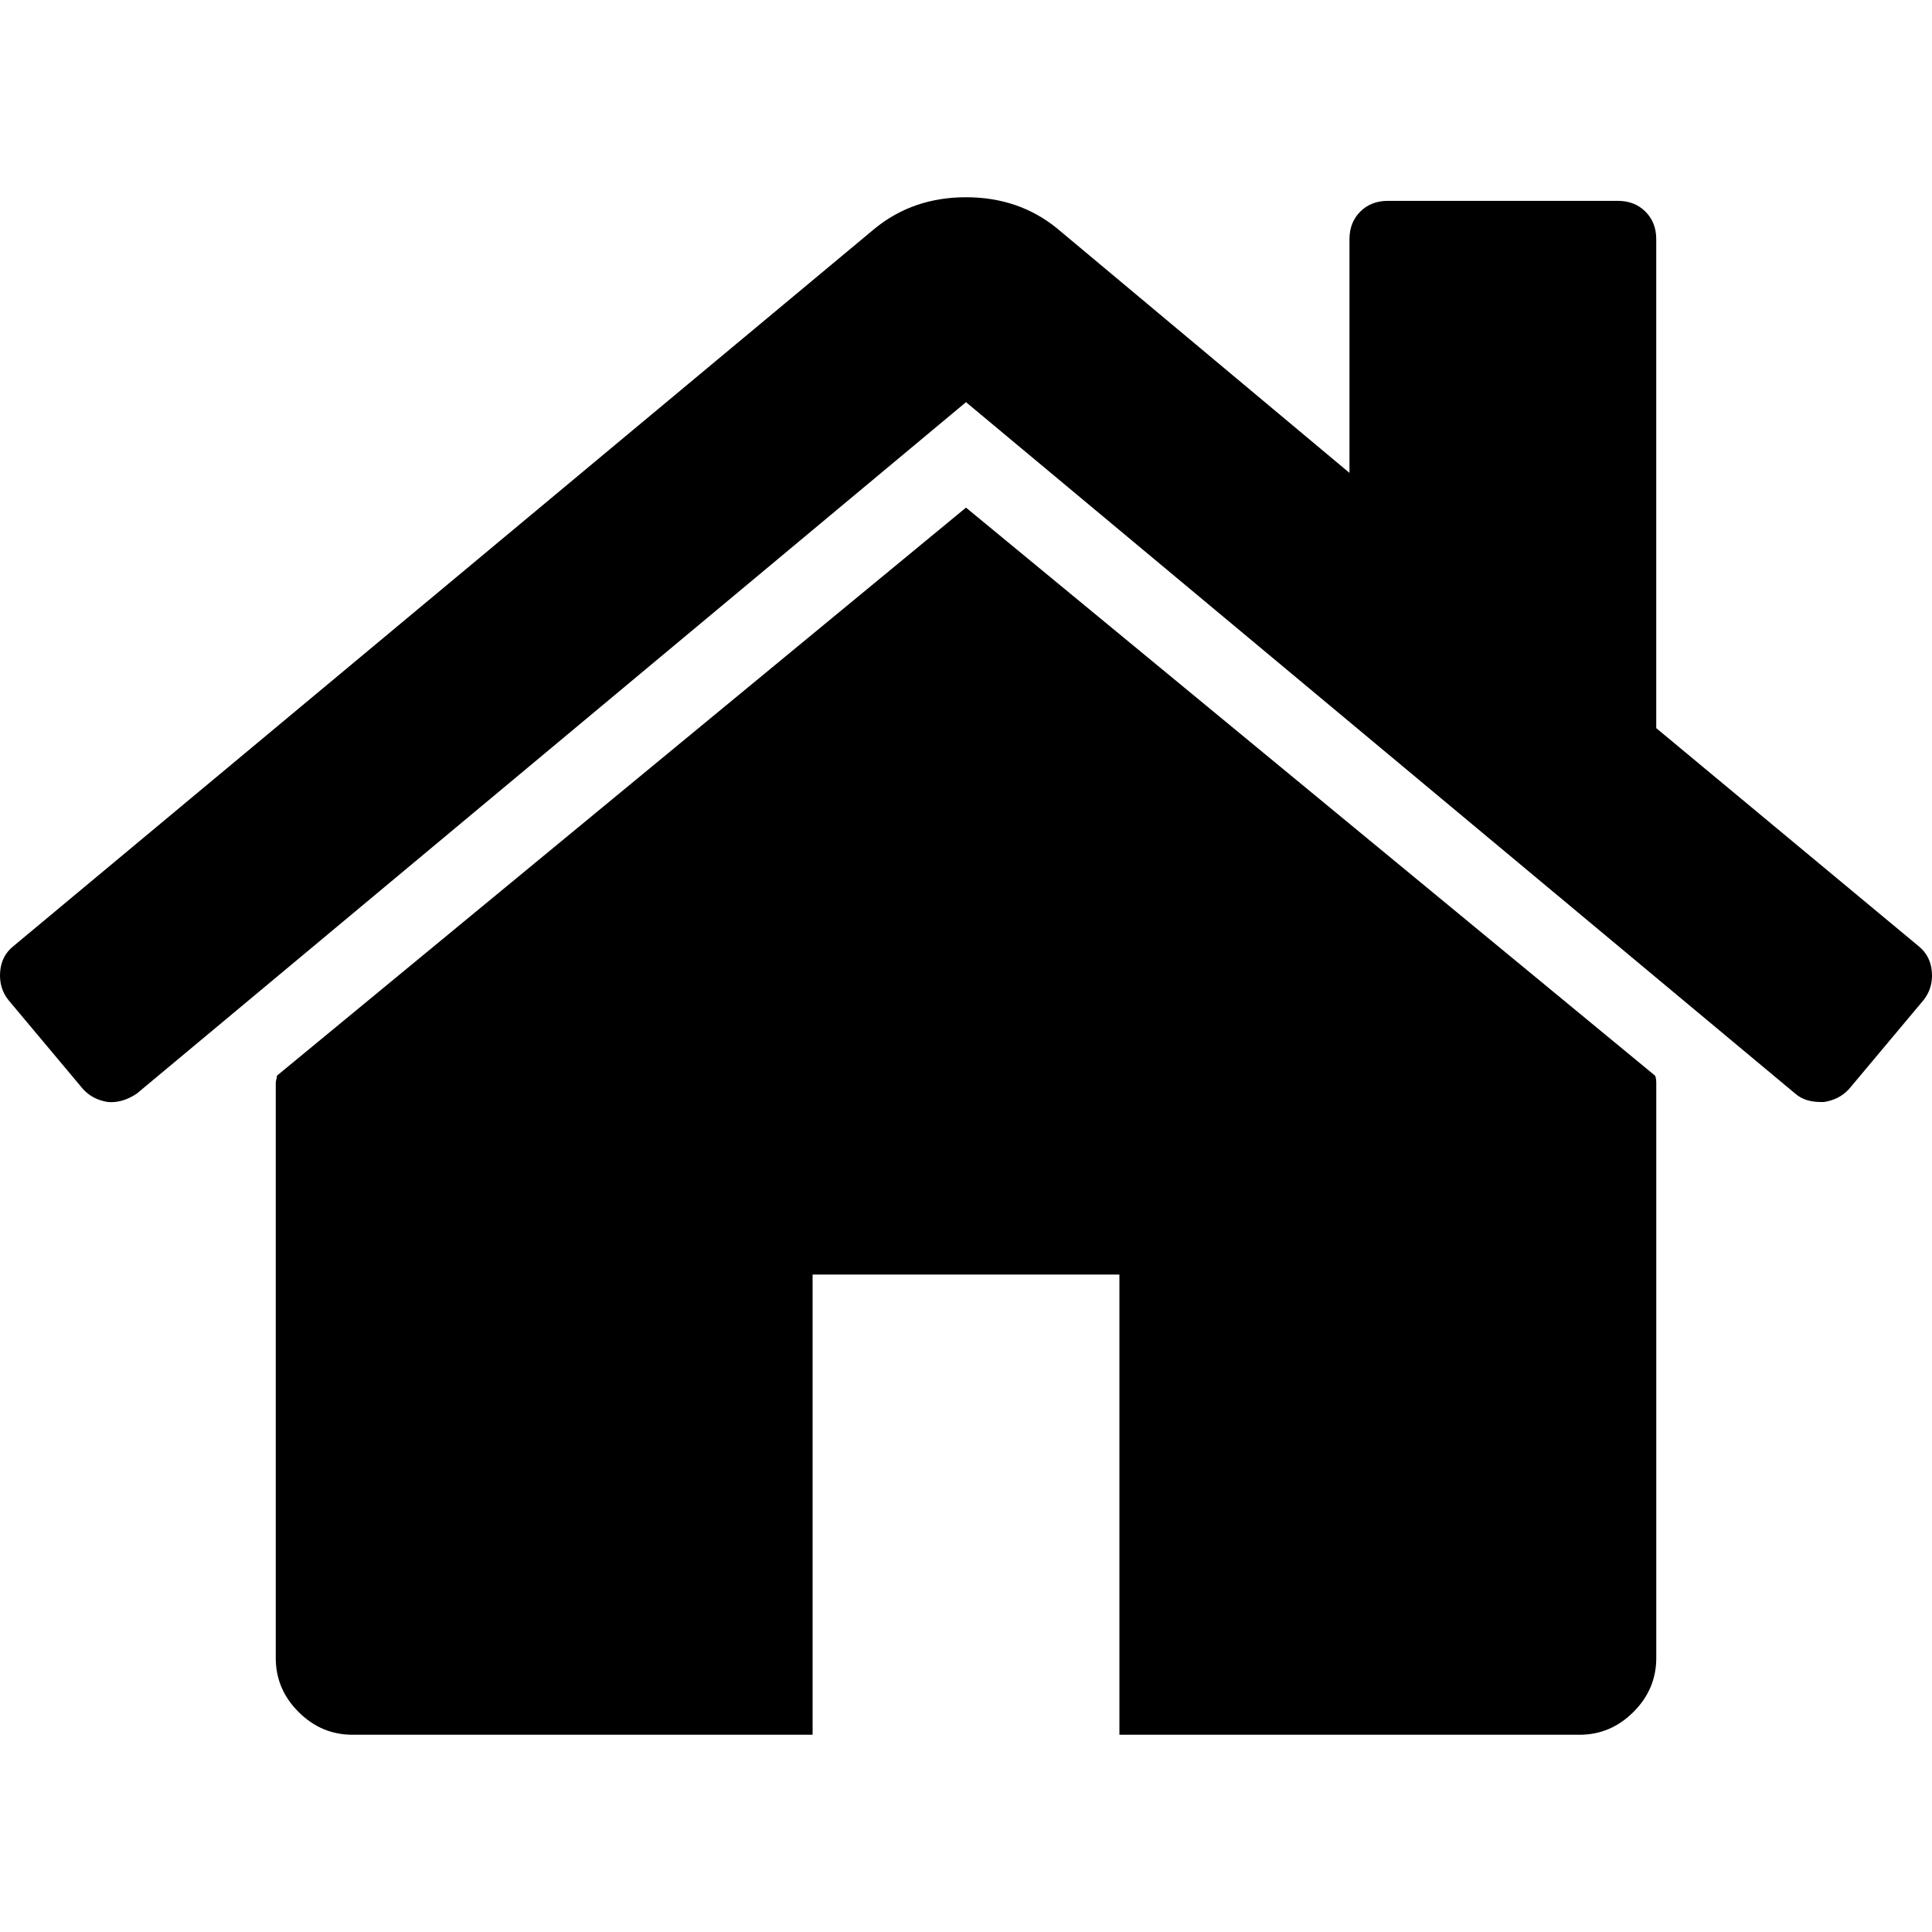
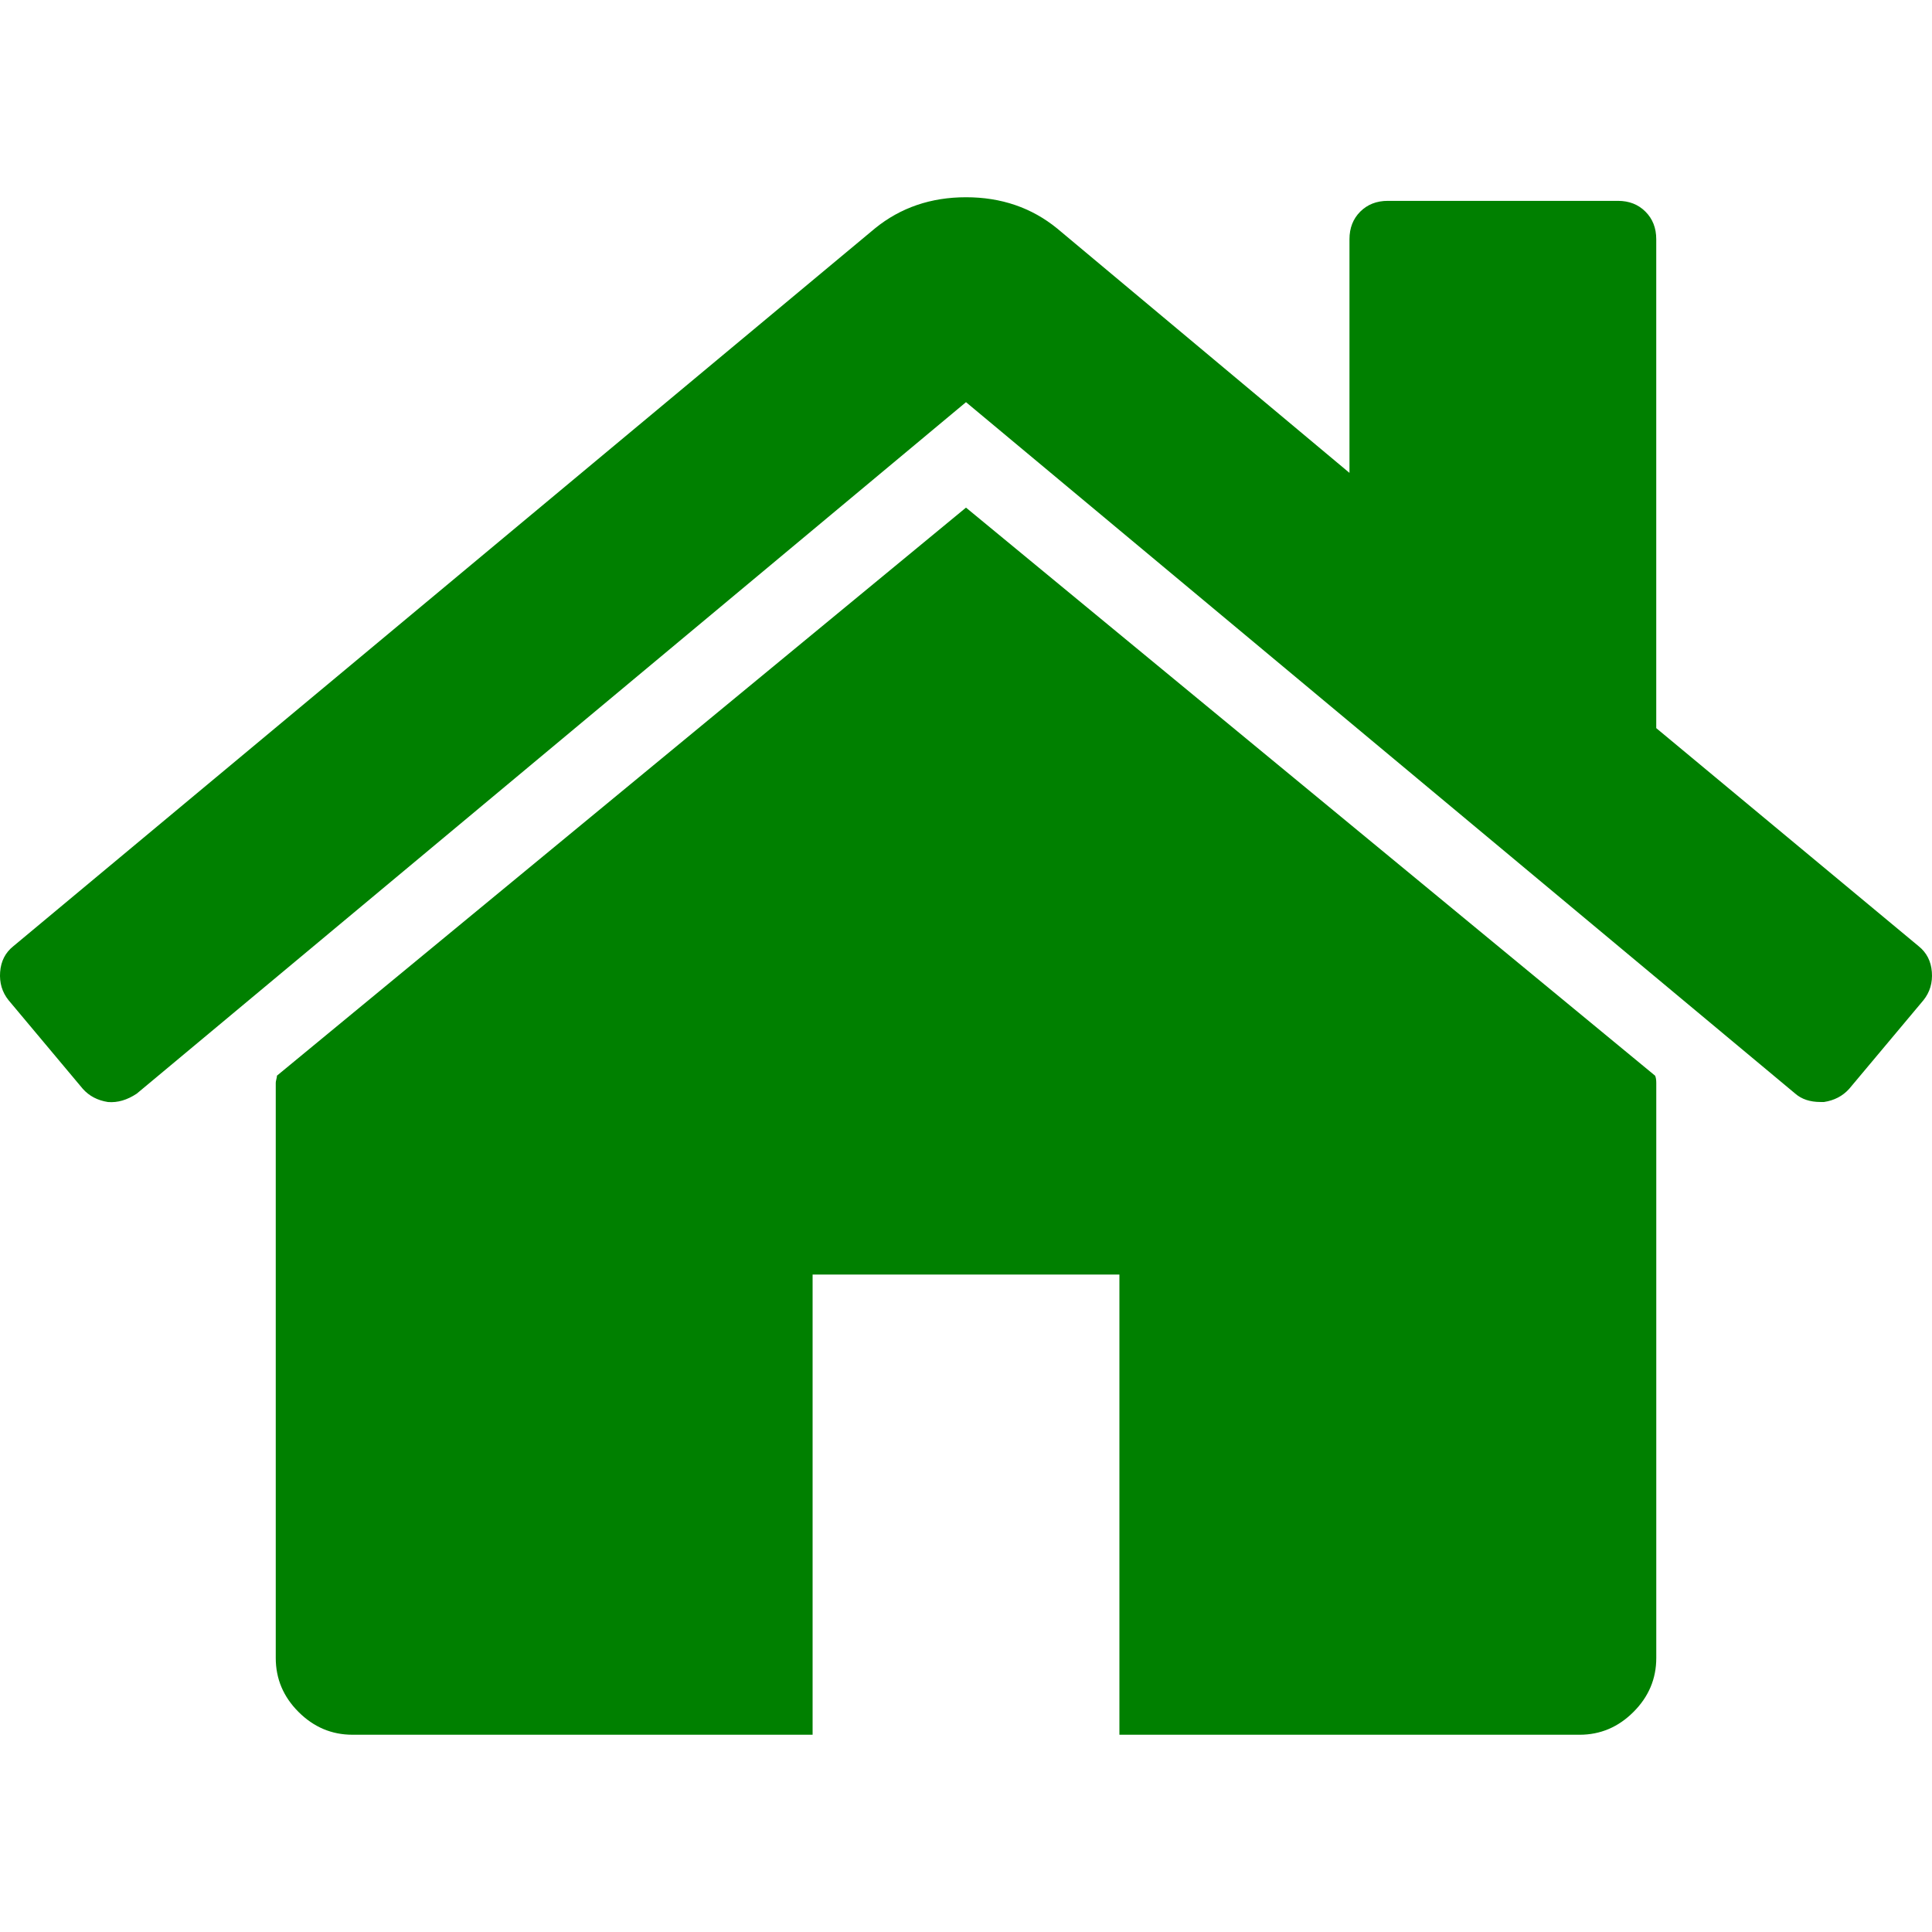
- <svg xmlns="http://www.w3.org/2000/svg" version="1.1" id="Capa_1" x="0px" y="0px" width="460.298px" height="460.297px" viewBox="0 0 460.298 460.297" style="enable-background:new 0 0 460.298 460.297;" xml:space="preserve">
+ <svg xmlns="http://www.w3.org/2000/svg" version="1.1" id="Capa_1" x="0px" y="0px" width="460.298px" height="460.297px" viewBox="0 0 460.298 460.297" style="enable-background:new 0 0 460.298 460.297;" xml:space="preserve" fill="green">
  <g>
    <g>
      <path d="M230.149,120.939L65.986,256.274c0,0.191-0.048,0.472-0.144,0.855c-0.094,0.38-0.144,0.656-0.144,0.852v137.041    c0,4.948,1.809,9.236,5.426,12.847c3.616,3.613,7.898,5.431,12.847,5.431h109.63V303.664h73.097v109.64h109.629    c4.948,0,9.236-1.814,12.847-5.435c3.617-3.607,5.432-7.898,5.432-12.847V257.981c0-0.76-0.104-1.334-0.288-1.707L230.149,120.939    z" />
      <path d="M457.122,225.438L394.6,173.476V56.989c0-2.663-0.856-4.853-2.574-6.567c-1.704-1.712-3.894-2.568-6.563-2.568h-54.816    c-2.666,0-4.855,0.856-6.57,2.568c-1.711,1.714-2.566,3.905-2.566,6.567v55.673l-69.662-58.245    c-6.084-4.949-13.318-7.423-21.694-7.423c-8.375,0-15.608,2.474-21.698,7.423L3.172,225.438c-1.903,1.52-2.946,3.566-3.14,6.136    c-0.193,2.568,0.472,4.811,1.997,6.713l17.701,21.128c1.525,1.712,3.521,2.759,5.996,3.142c2.285,0.192,4.57-0.476,6.855-1.998    L230.149,95.817l197.57,164.741c1.526,1.328,3.521,1.991,5.996,1.991h0.858c2.471-0.376,4.463-1.43,5.996-3.138l17.703-21.125    c1.522-1.906,2.189-4.145,1.991-6.716C460.068,229.007,459.021,226.961,457.122,225.438z" />
    </g>
  </g>
  <g>
</g>
  <g>
</g>
  <g>
</g>
  <g>
</g>
  <g>
</g>
  <g>
</g>
  <g>
</g>
  <g>
</g>
  <g>
</g>
  <g>
</g>
  <g>
</g>
  <g>
</g>
  <g>
</g>
  <g>
</g>
  <g>
</g>
</svg>
